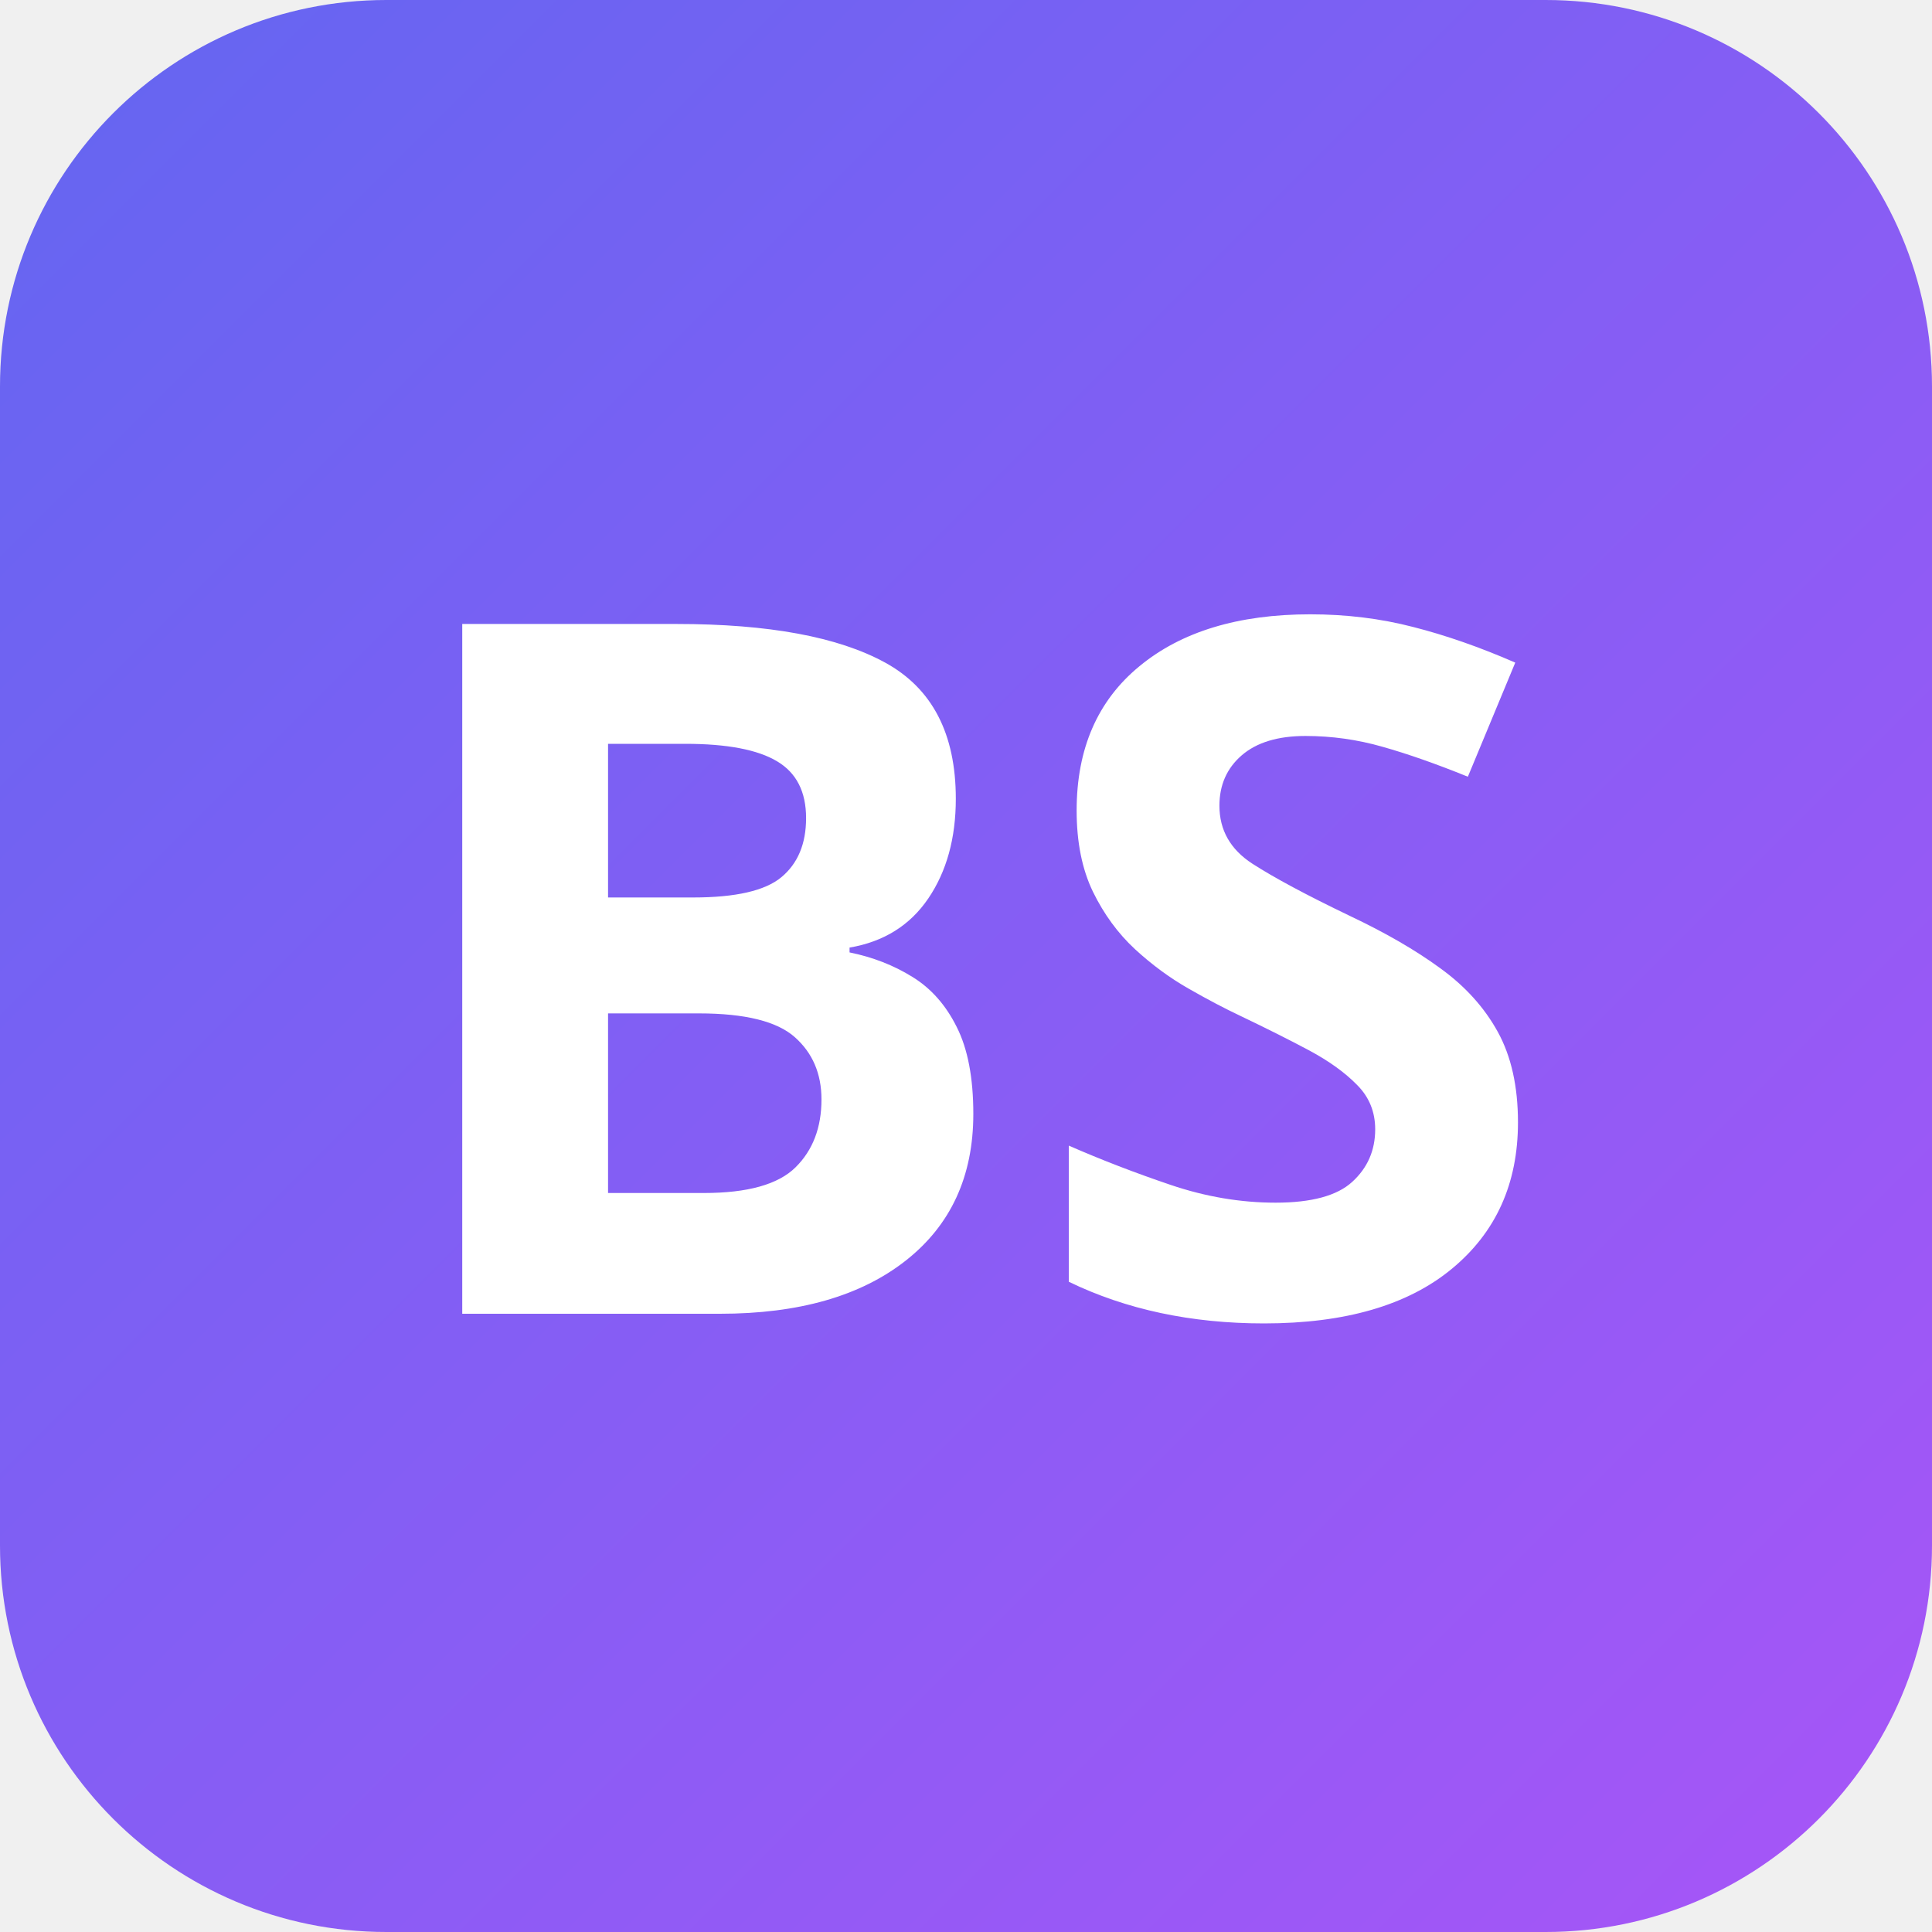
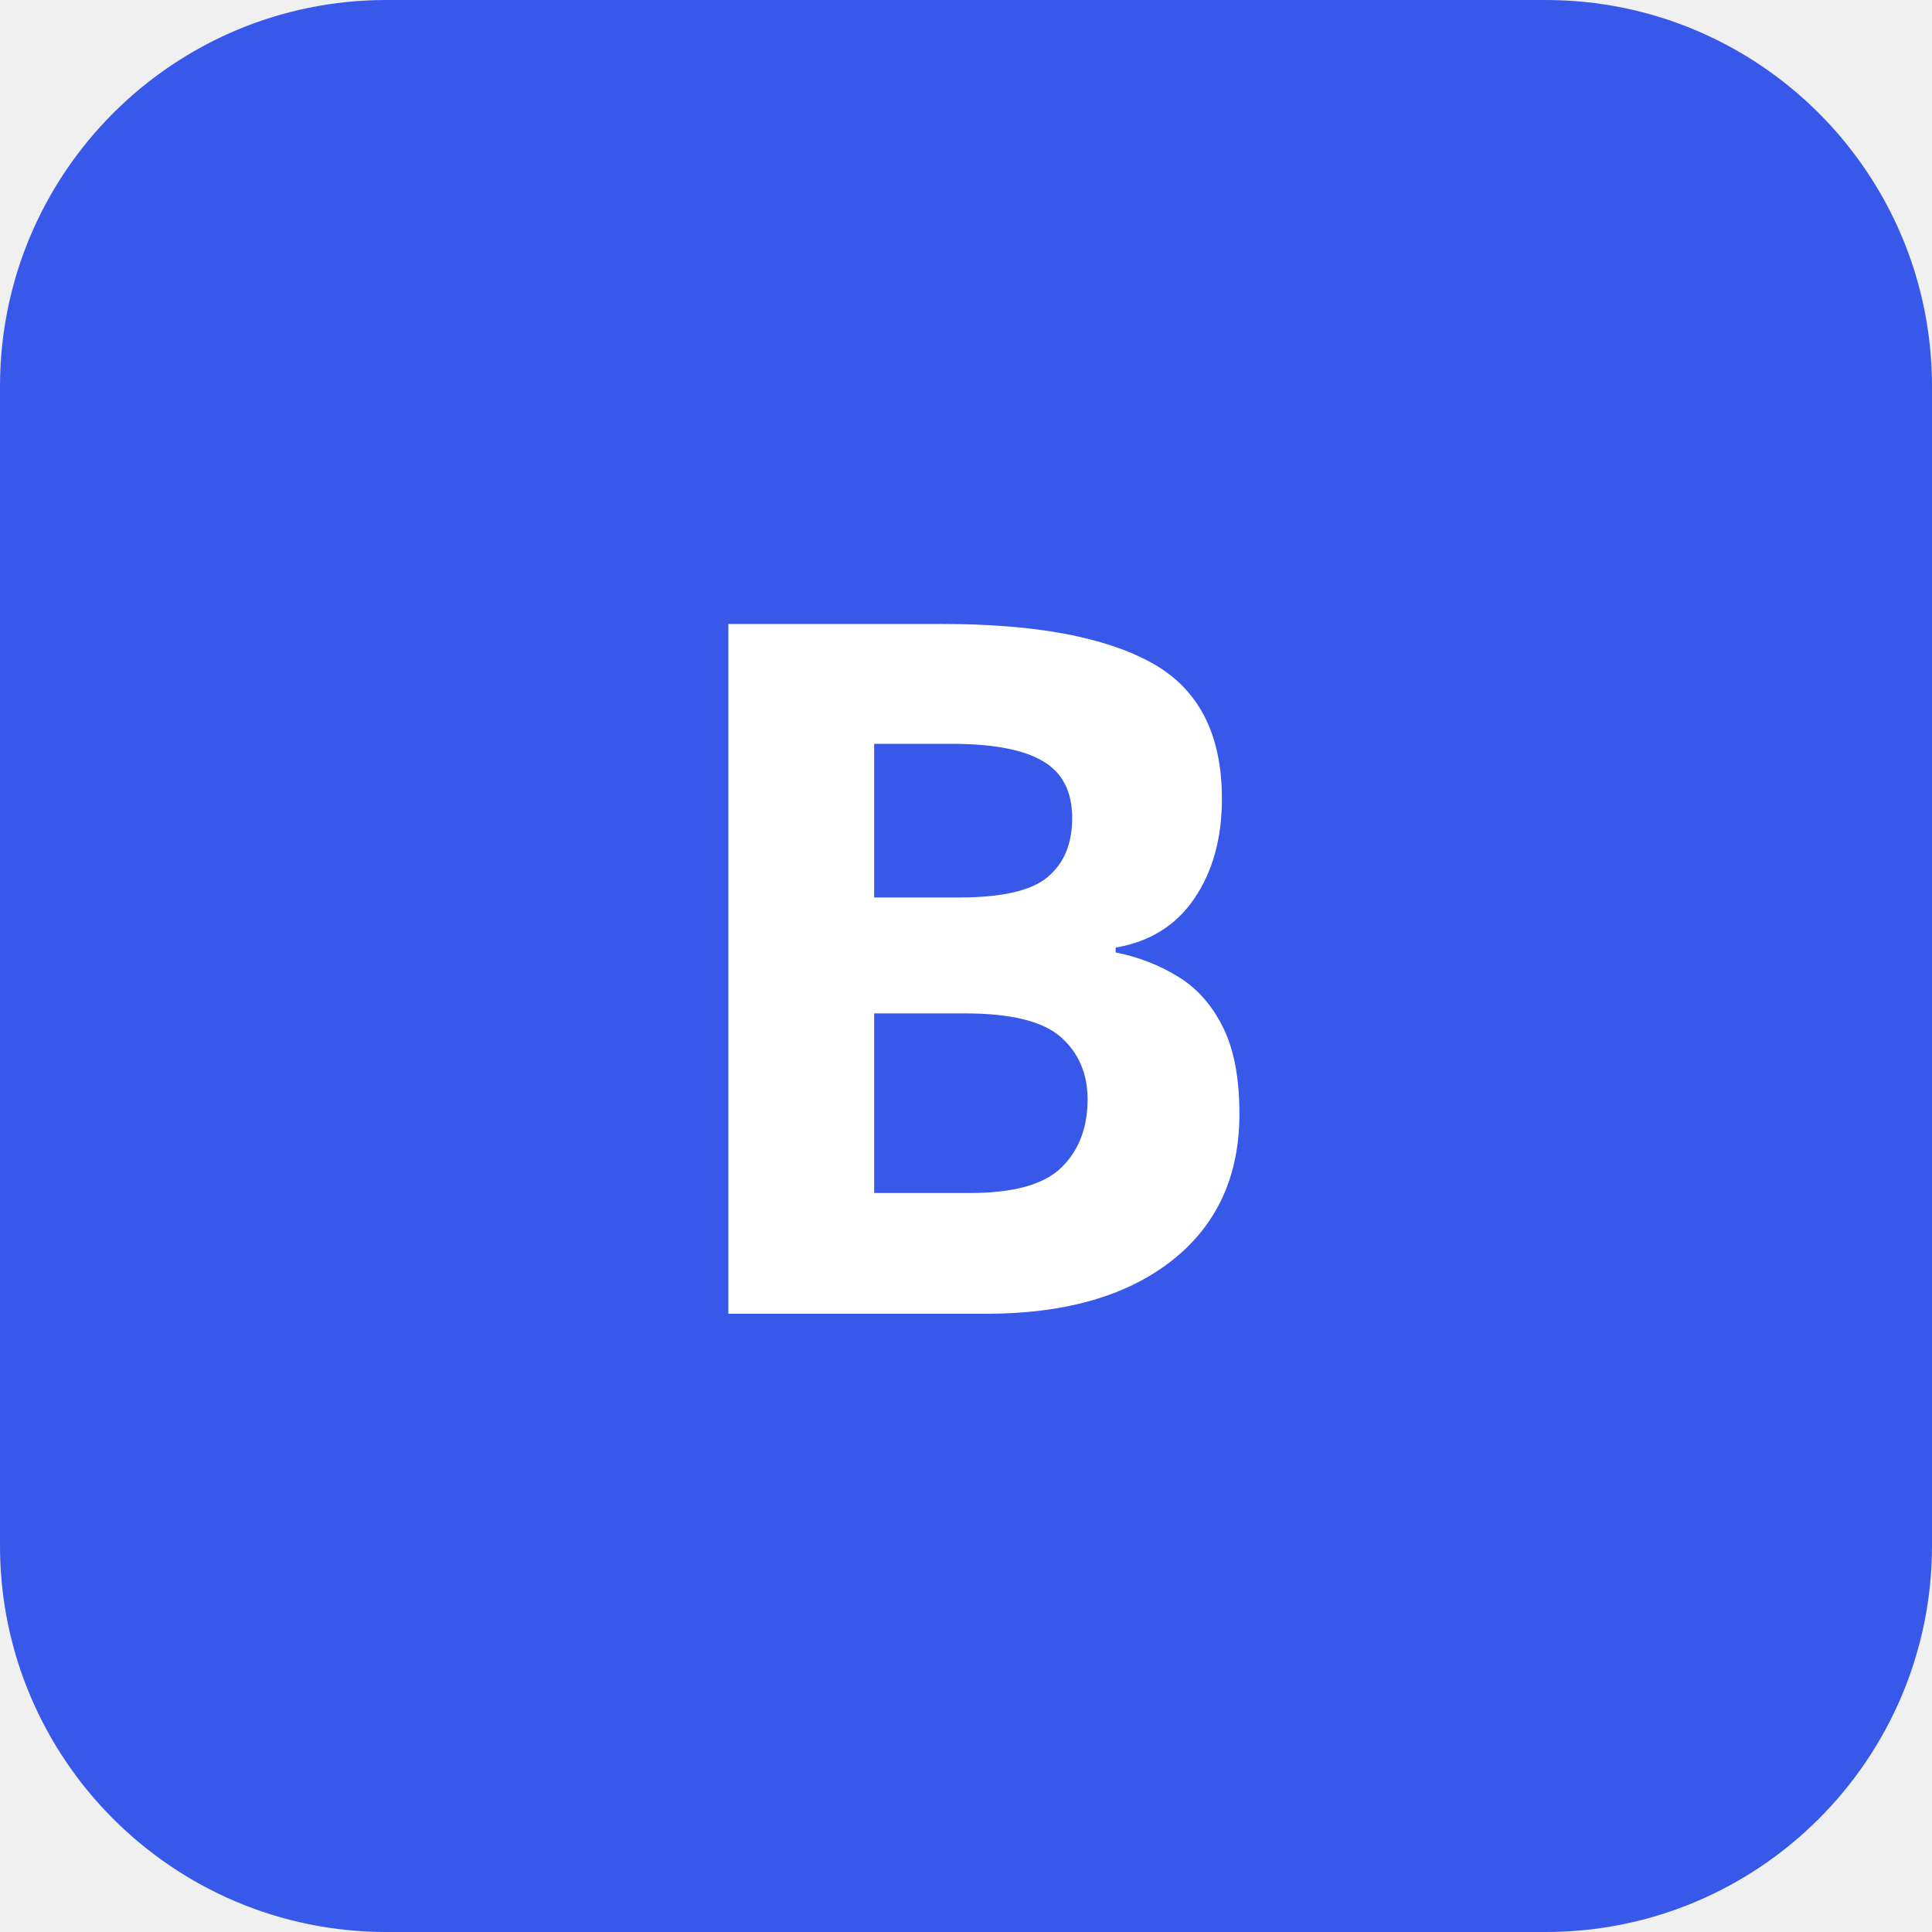
<svg xmlns="http://www.w3.org/2000/svg" viewBox="0 0 100 100">
-   <defs>
-     <linearGradient id="grad" x1="0%" y1="0%" x2="100%" y2="100%">
-       <stop offset="0%" style="stop-color:#6366f1" />
-       <stop offset="100%" style="stop-color:#a855f7" />
-     </linearGradient>
-   </defs>
-   <rect width="100" height="100" rx="20" fill="url(#grad)" />
-   <text x="50" y="68" font-family="Arial Black, sans-serif" font-size="50" font-weight="bold" fill="white" text-anchor="middle">BS</text>
+   <rect width="100" height="100" rx="20" fill="#3858e9" />
+   <text x="50" y="68" font-family="system-ui, sans-serif" font-size="50" font-weight="bold" fill="white" text-anchor="middle">B</text>
</svg>
